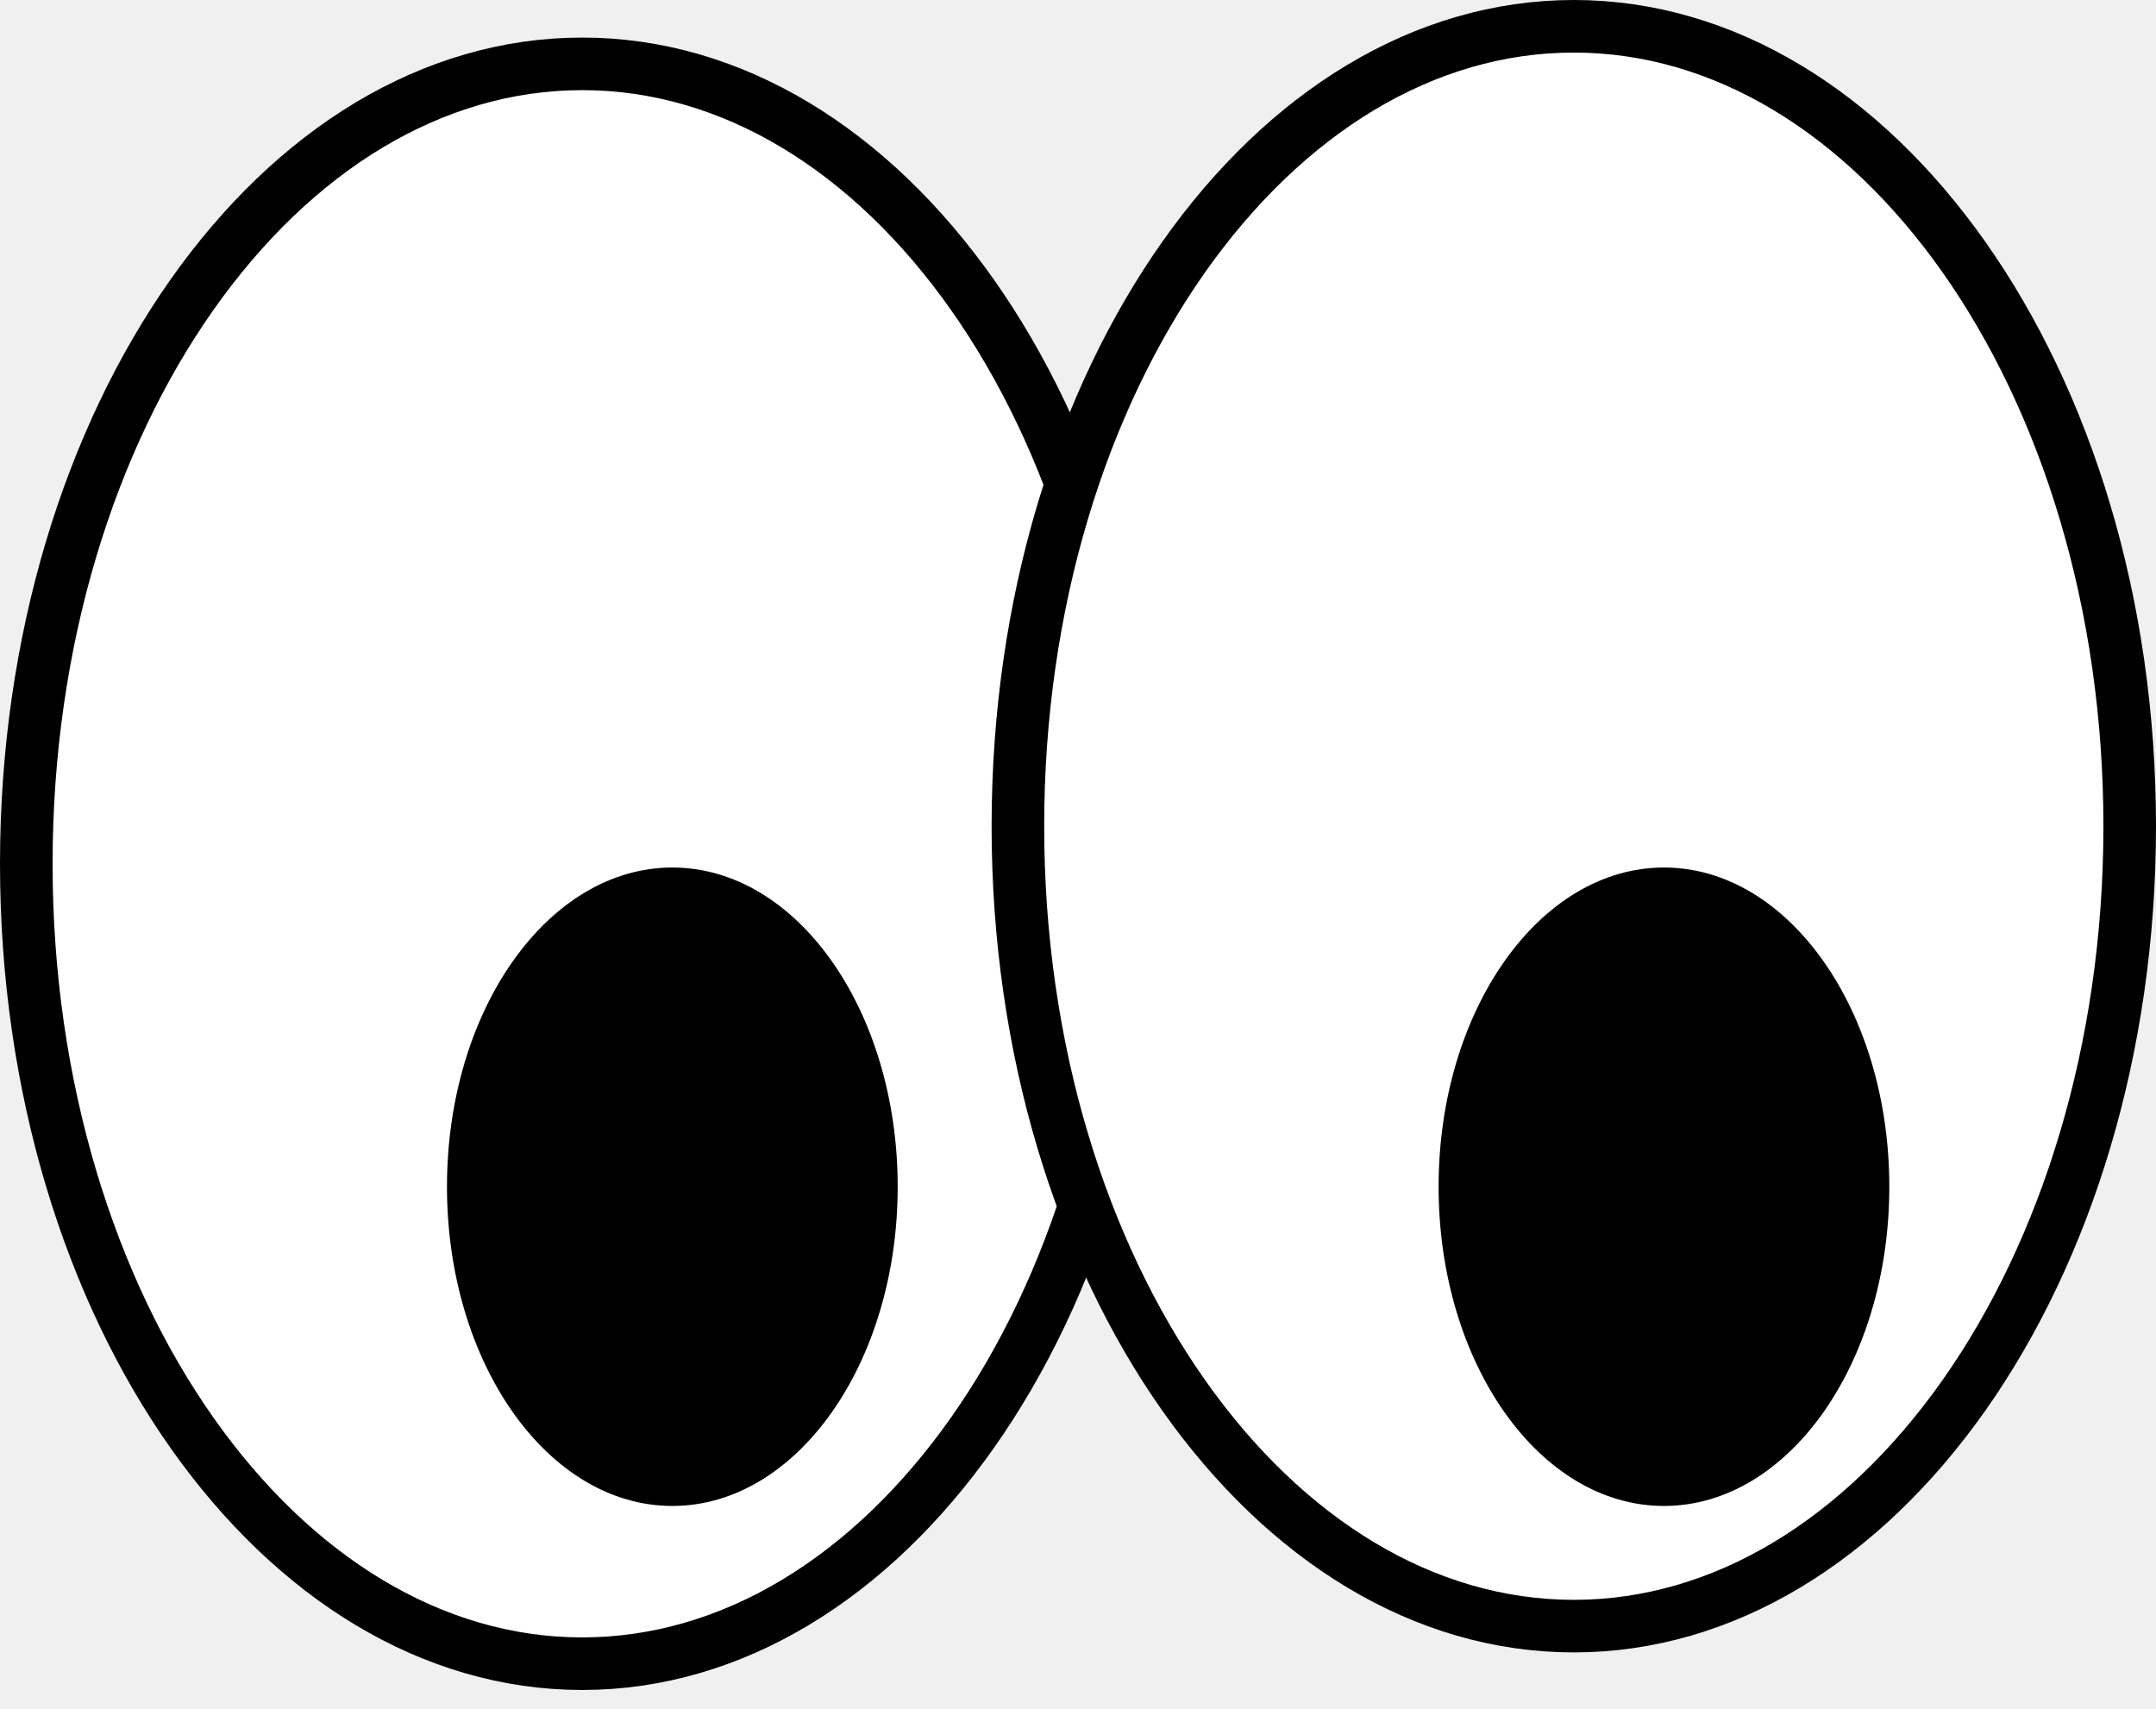
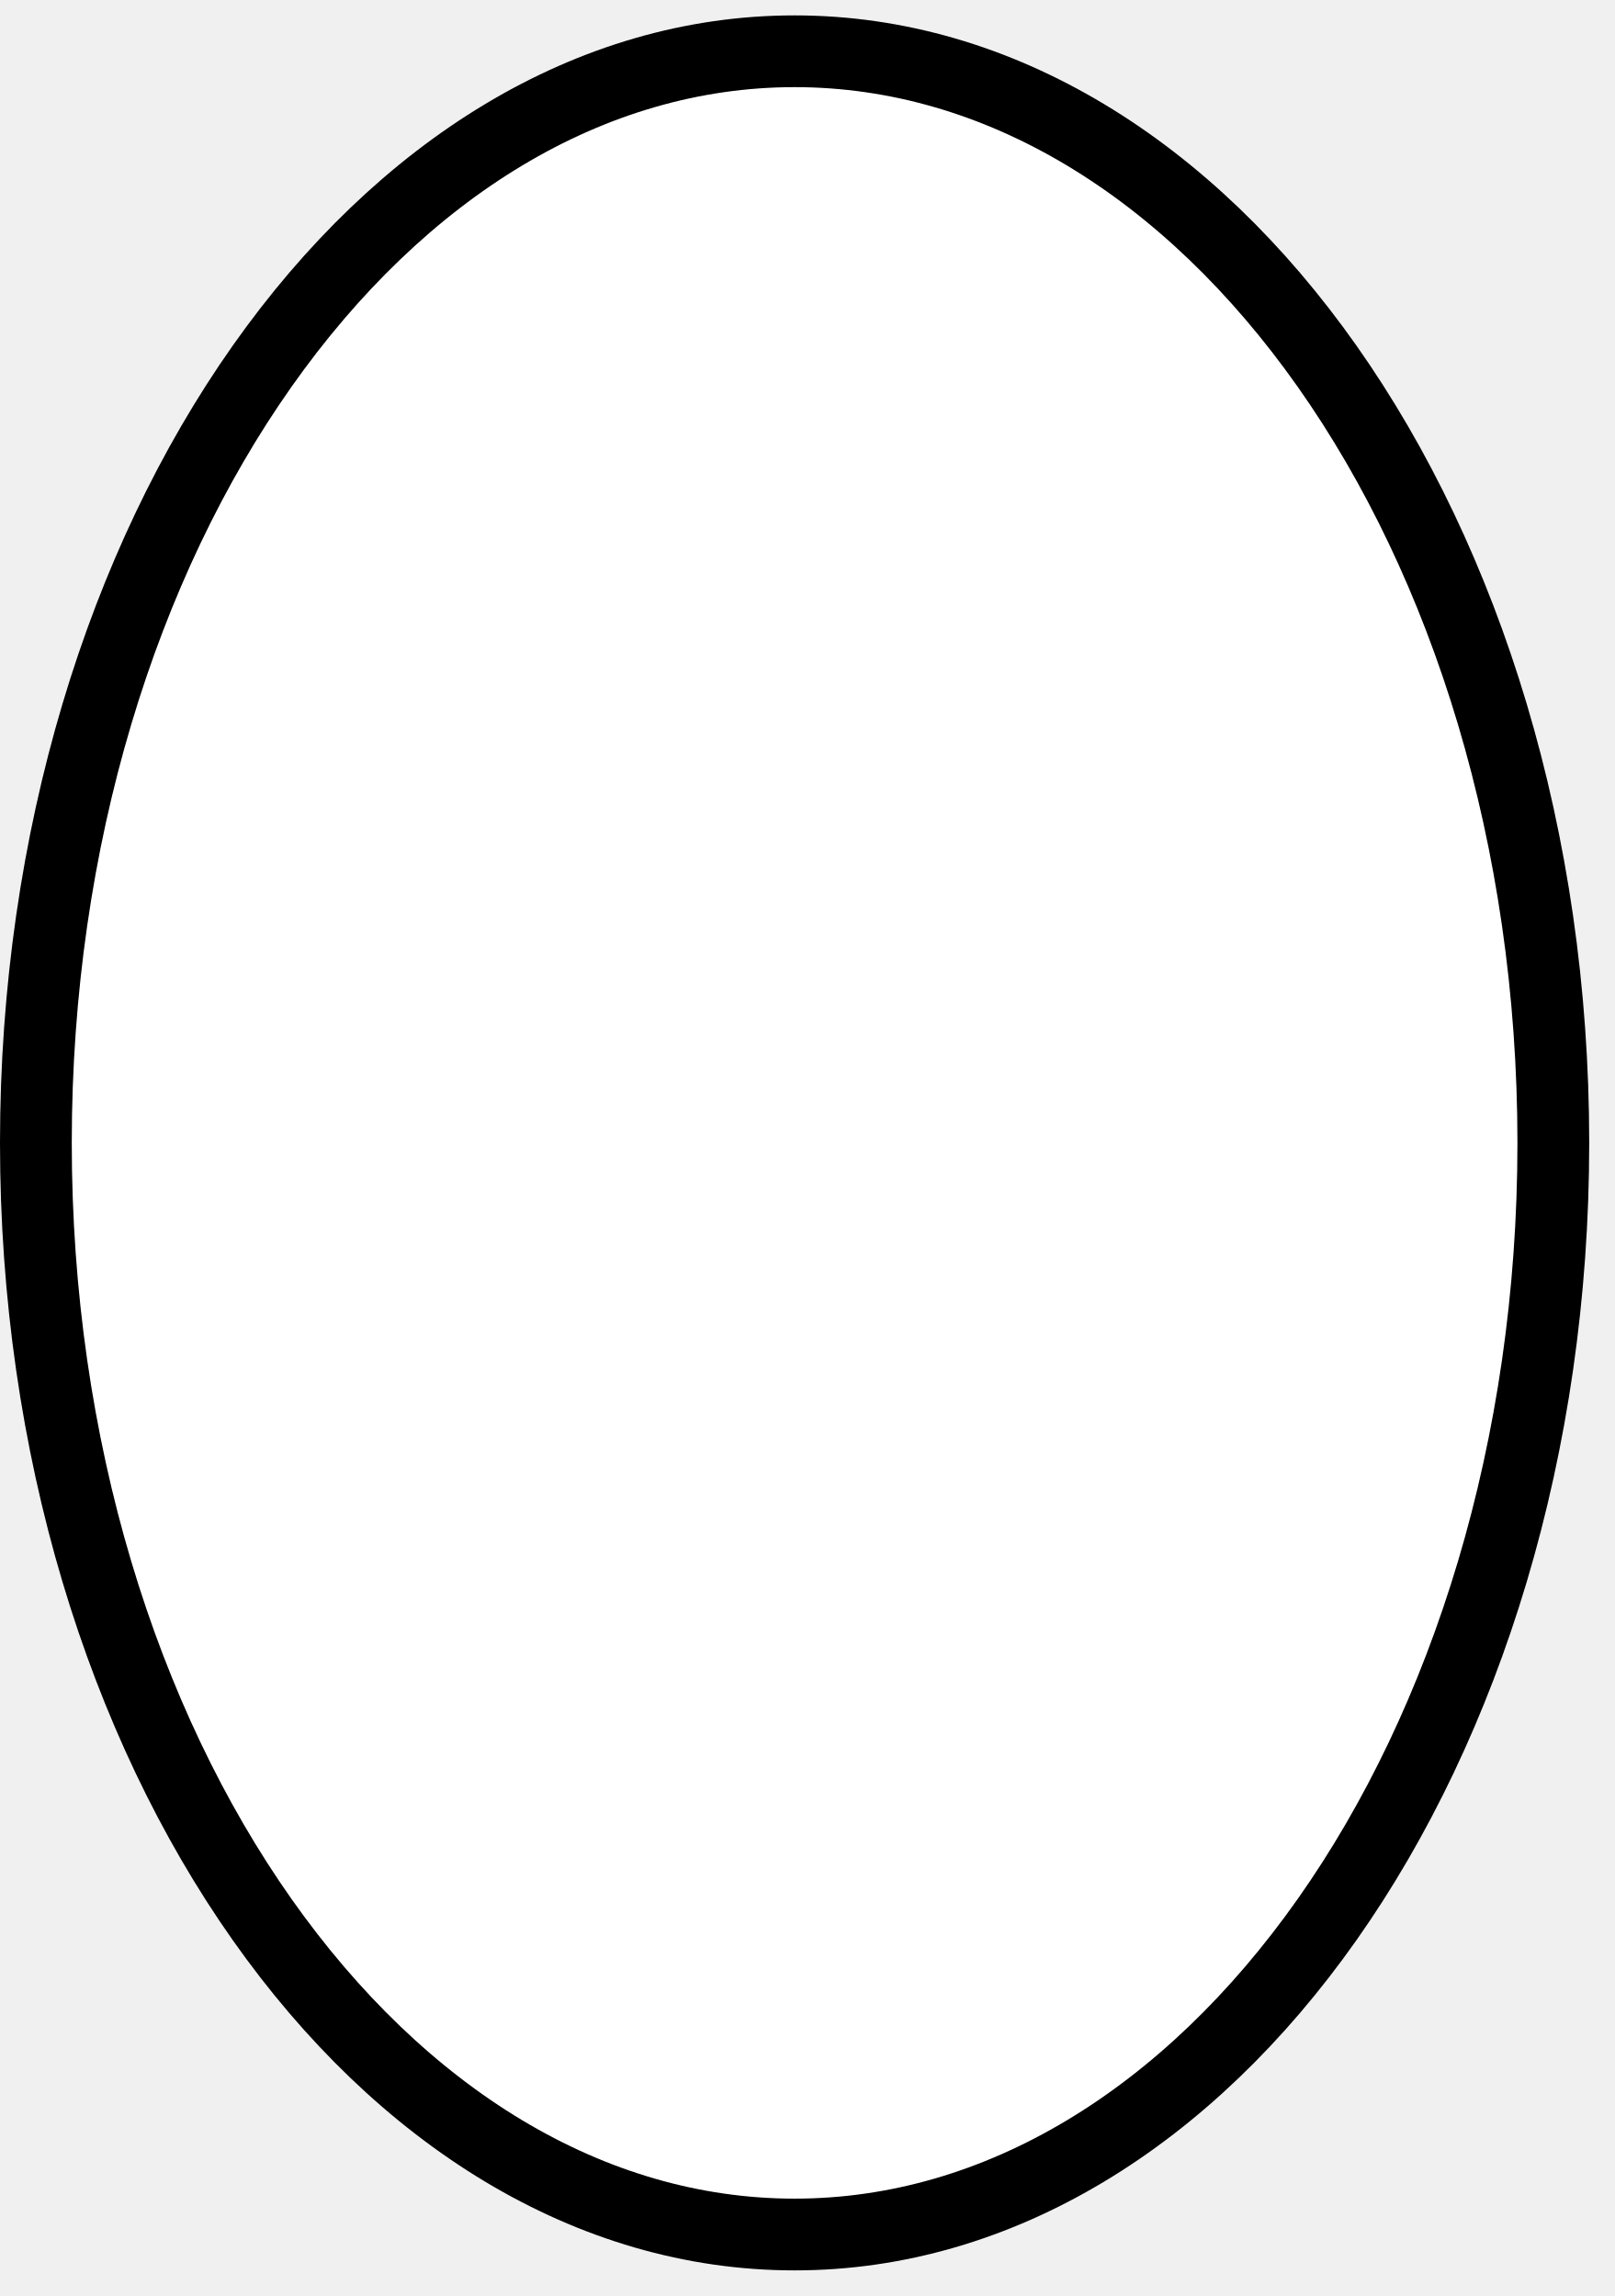
- <svg xmlns="http://www.w3.org/2000/svg" width="82" height="65" viewBox="0 0 82 65" fill="none">
-   <path d="M43.286 32.857C43.286 41.355 40.858 49.005 36.983 54.505C33.106 60.007 27.845 63.286 22.143 63.286C16.441 63.286 11.18 60.007 7.303 54.505C3.428 49.005 1 41.355 1 32.857C1 24.36 3.428 16.709 7.303 11.21C11.18 5.707 16.441 2.429 22.143 2.429C27.845 2.429 33.106 5.707 36.983 11.21C40.858 16.709 43.286 24.36 43.286 32.857Z" fill="white" stroke="black" stroke-width="2" />
-   <path d="M81 31.429C81 39.926 78.572 47.576 74.697 53.076C70.82 58.578 65.559 61.857 59.857 61.857C54.156 61.857 48.894 58.578 45.017 53.076C41.143 47.576 38.714 39.926 38.714 31.429C38.714 22.931 41.143 15.281 45.017 9.781C48.894 4.279 54.156 1 59.857 1C65.559 1 70.82 4.279 74.697 9.781C78.572 15.281 81 22.931 81 31.429Z" fill="white" stroke="black" stroke-width="2" />
-   <ellipse cx="25.571" cy="45.143" rx="8.571" ry="12.143" fill="black" />
-   <ellipse cx="63.286" cy="45.143" rx="8.571" ry="12.143" fill="black" />
+ <svg xmlns="http://www.w3.org/2000/svg" width="45" height="64" viewBox="0 0 45 64" fill="none">
+   <path d="M43.286 31.857C43.286 40.355 40.858 48.005 36.983 53.505C33.106 59.007 27.845 62.286 22.143 62.286C16.441 62.286 11.18 59.007 7.303 53.505C3.428 48.005 1 40.355 1 31.857C1 23.36 3.428 15.709 7.303 10.21C11.18 4.707 16.441 1.429 22.143 1.429C27.845 1.429 33.106 4.707 36.983 10.21C40.858 15.709 43.286 23.36 43.286 31.857Z" fill="white" stroke="black" stroke-width="2" />
</svg>
